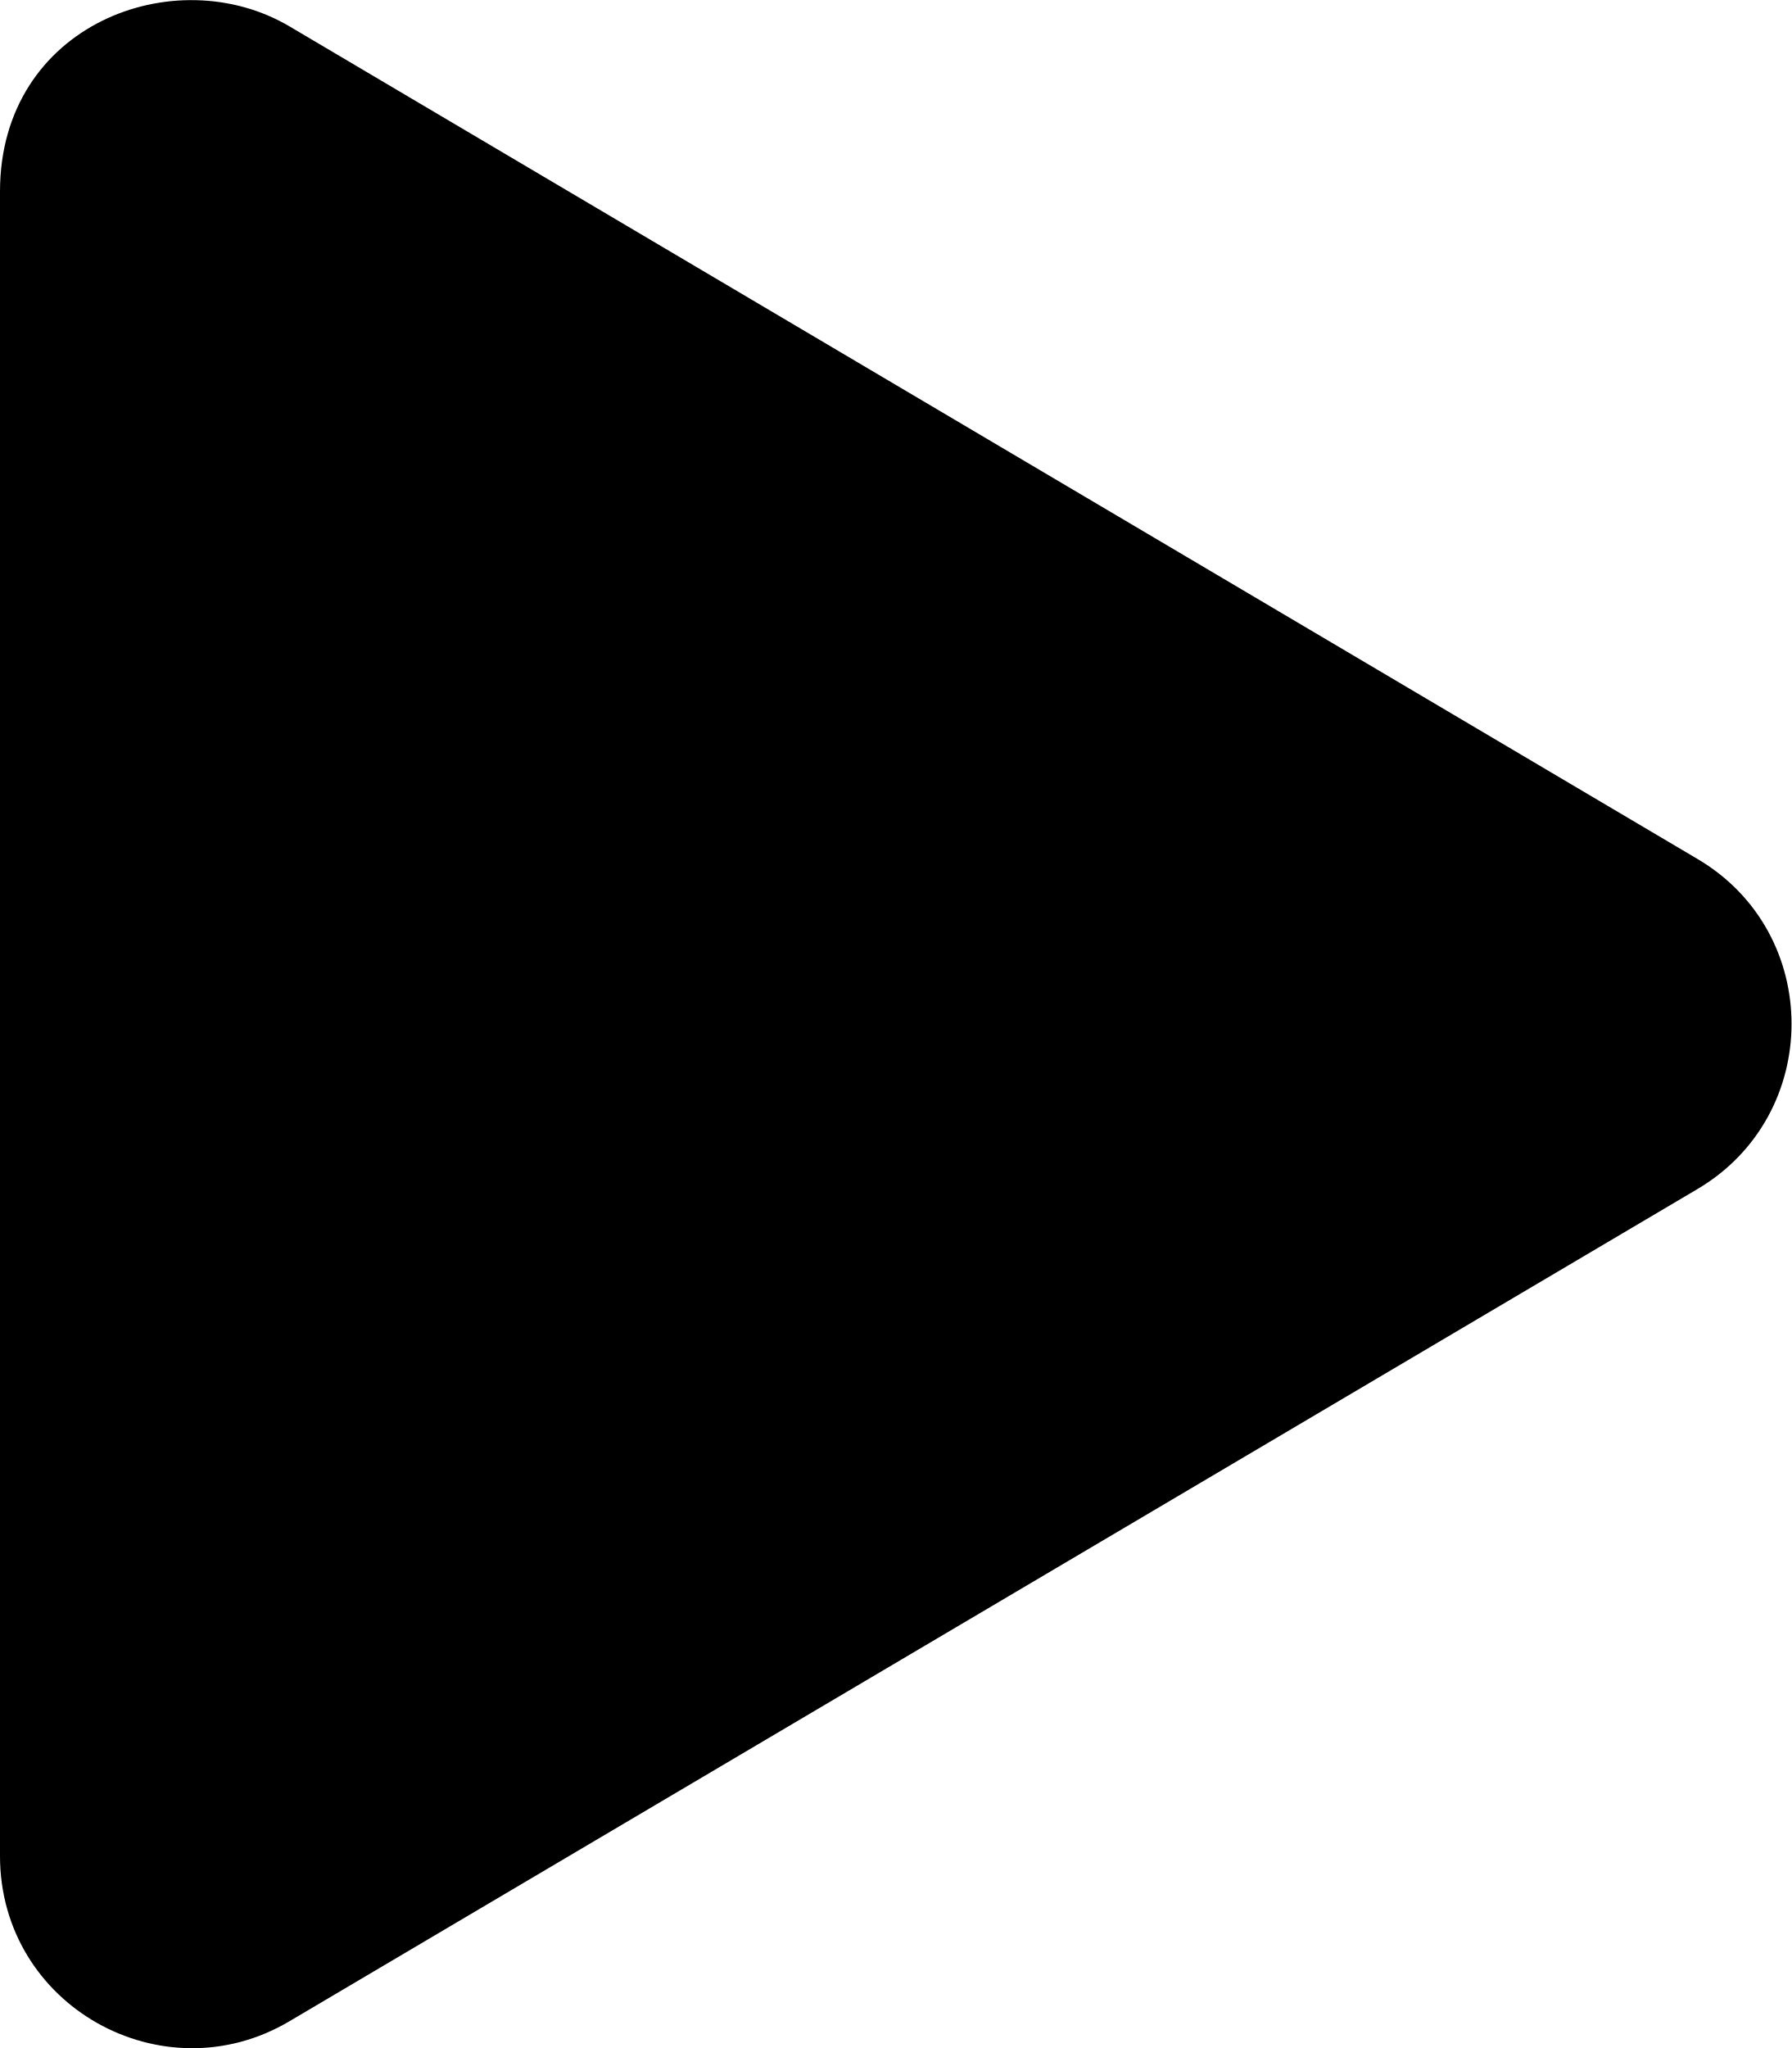
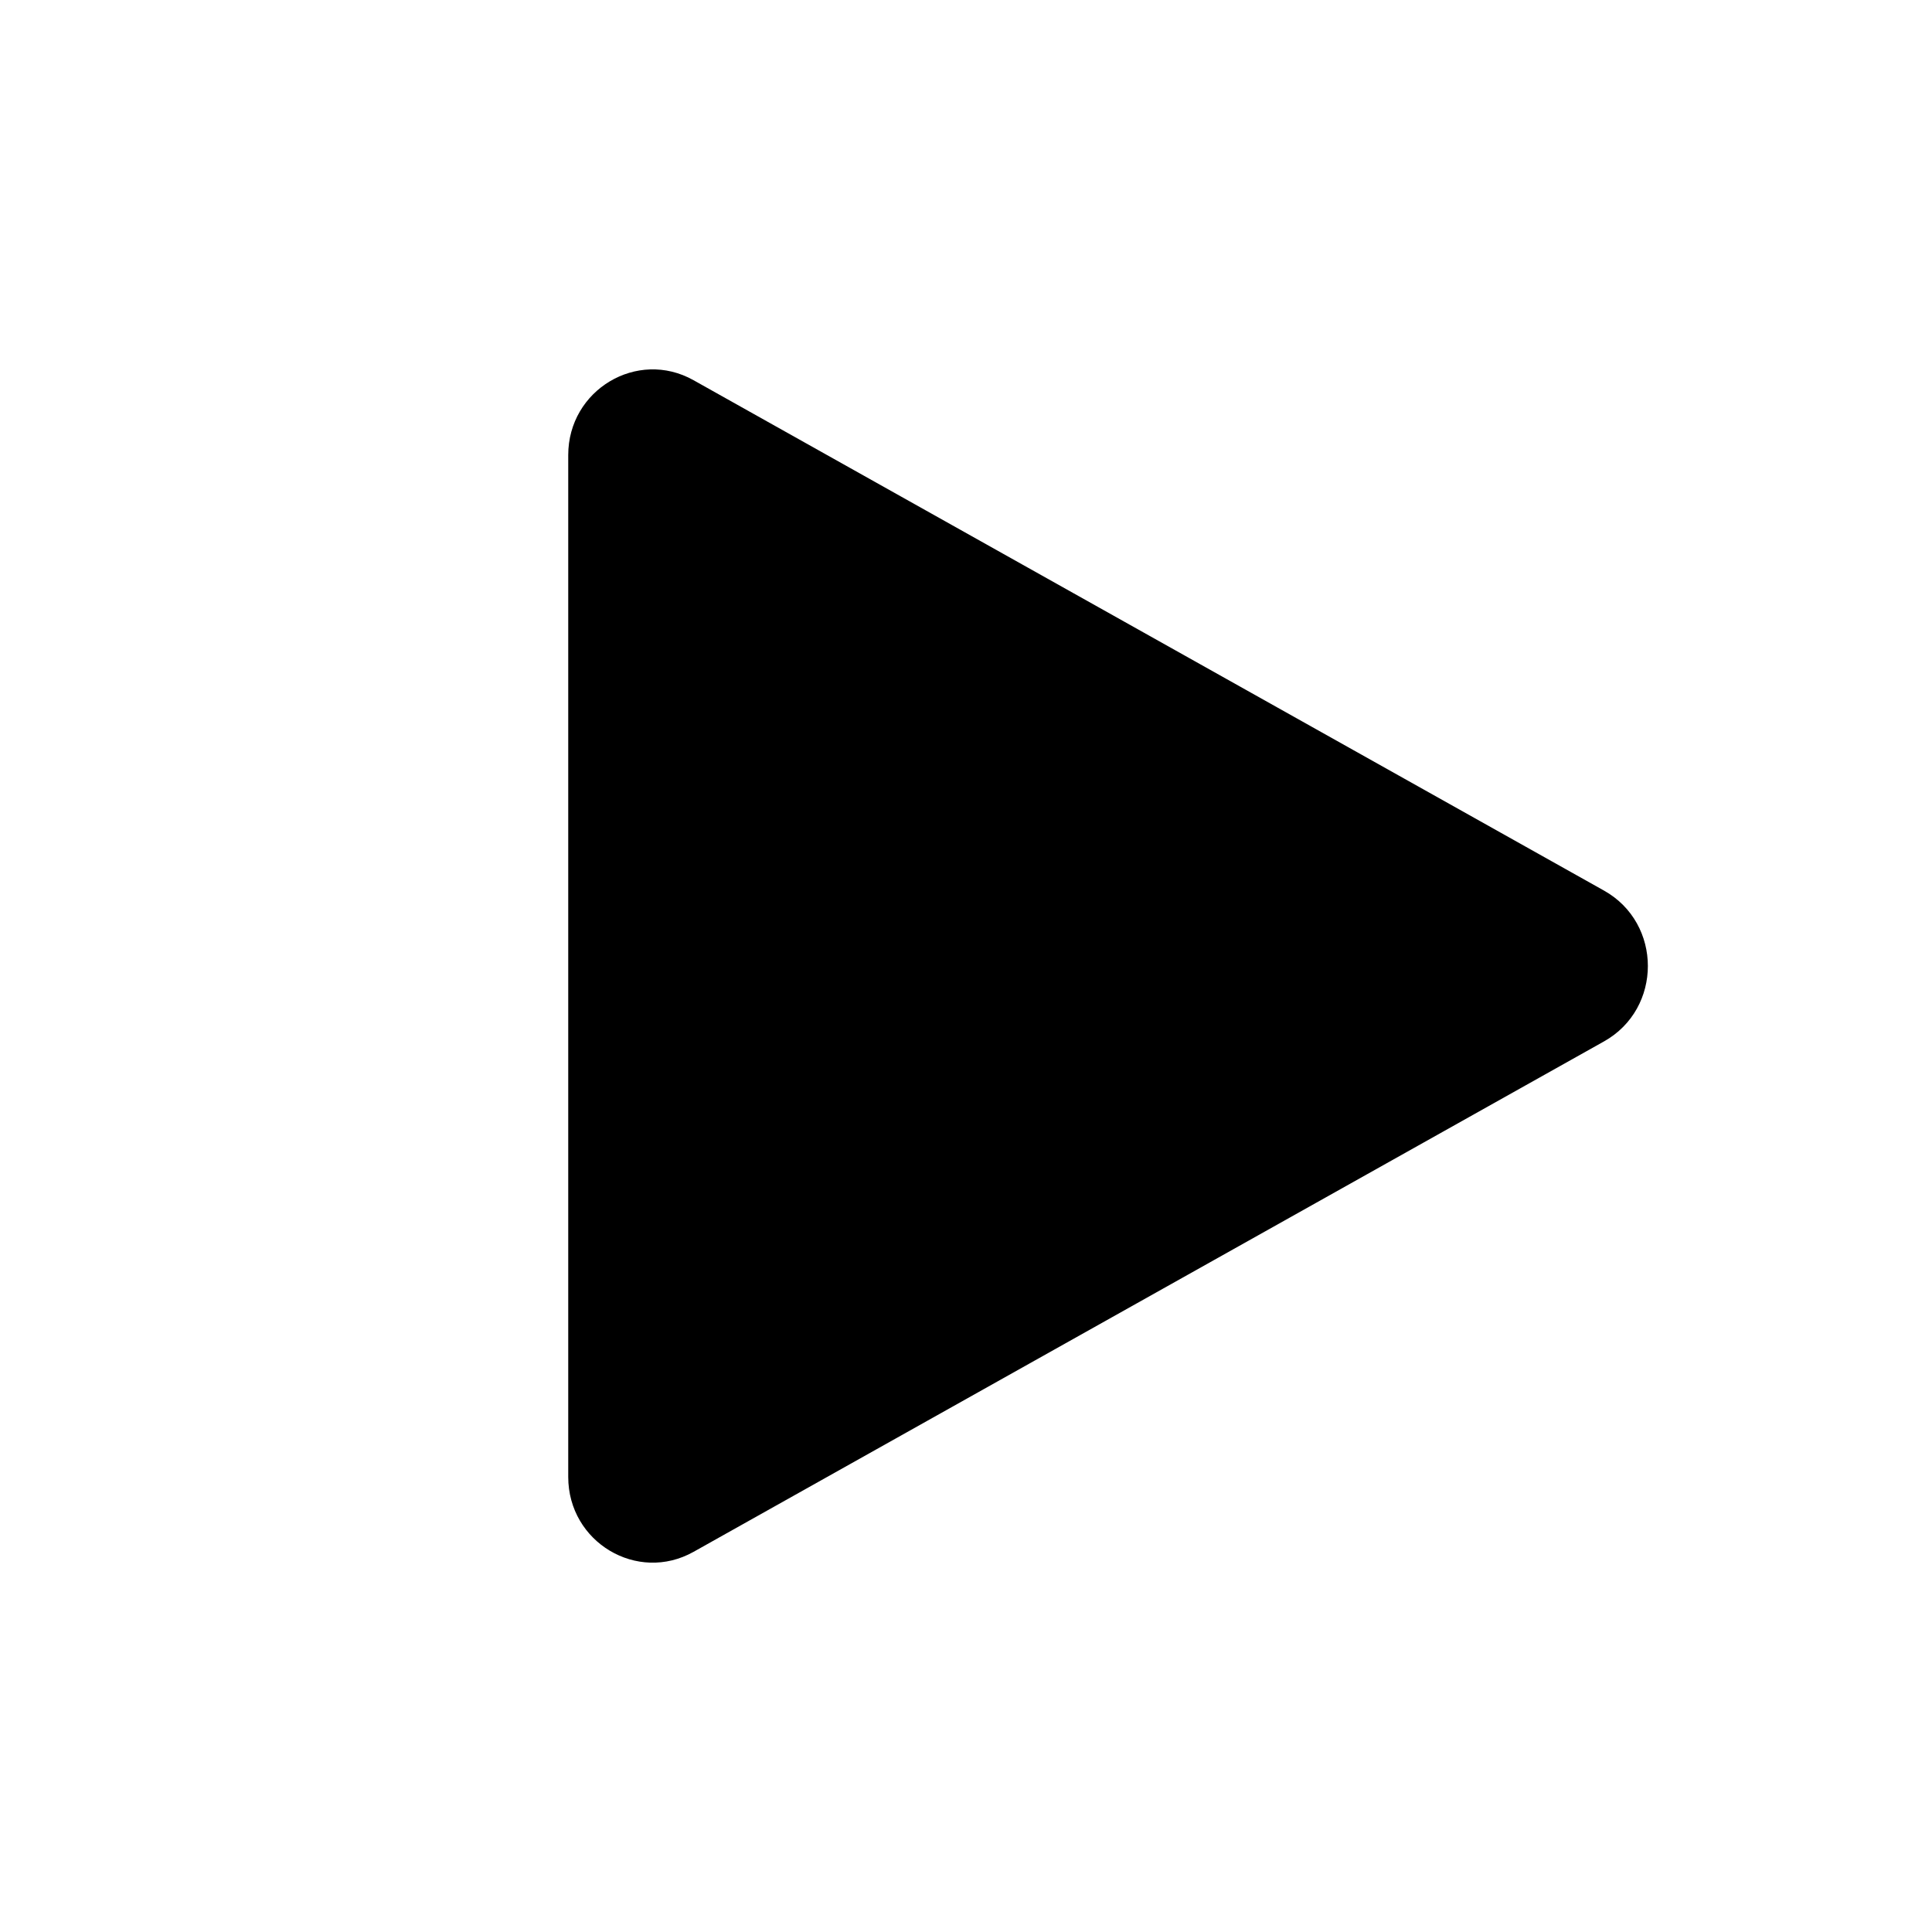
- <svg xmlns="http://www.w3.org/2000/svg" aria-hidden="true" focusable="false" data-prefix="fas" data-icon="play" class="svg-inline--fa fa-play fa-w-14" role="img" viewBox="0 0 448 512">
-   <path fill="currentColor" d="M424.4 214.7L72.4 6.6C43.8-10.3 0 6.1 0 47.9V464c0 37.5 40.7 60.1 72.4 41.3l352-208c31.4-18.5 31.5-64.1 0-82.6z" />
+ <svg xmlns="http://www.w3.org/2000/svg" width="100%" height="100%" viewBox="0 0 34 34" version="1.1" xml:space="preserve" style="fill-rule:evenodd;clip-rule:evenodd;stroke-linejoin:round;stroke-miterlimit:1.414">
+   <path d="M28.228,18.327l-16.023,8.983c-0.99,0.555 -2.205,-0.17 -2.205,-1.318l0,-17.984c0,-1.146 1.215,-1.873 2.205,-1.317l16.023,8.982c1.029,0.577 1.029,2.077 0,2.654Z" style="fill-rule:nonzero" />
</svg>
